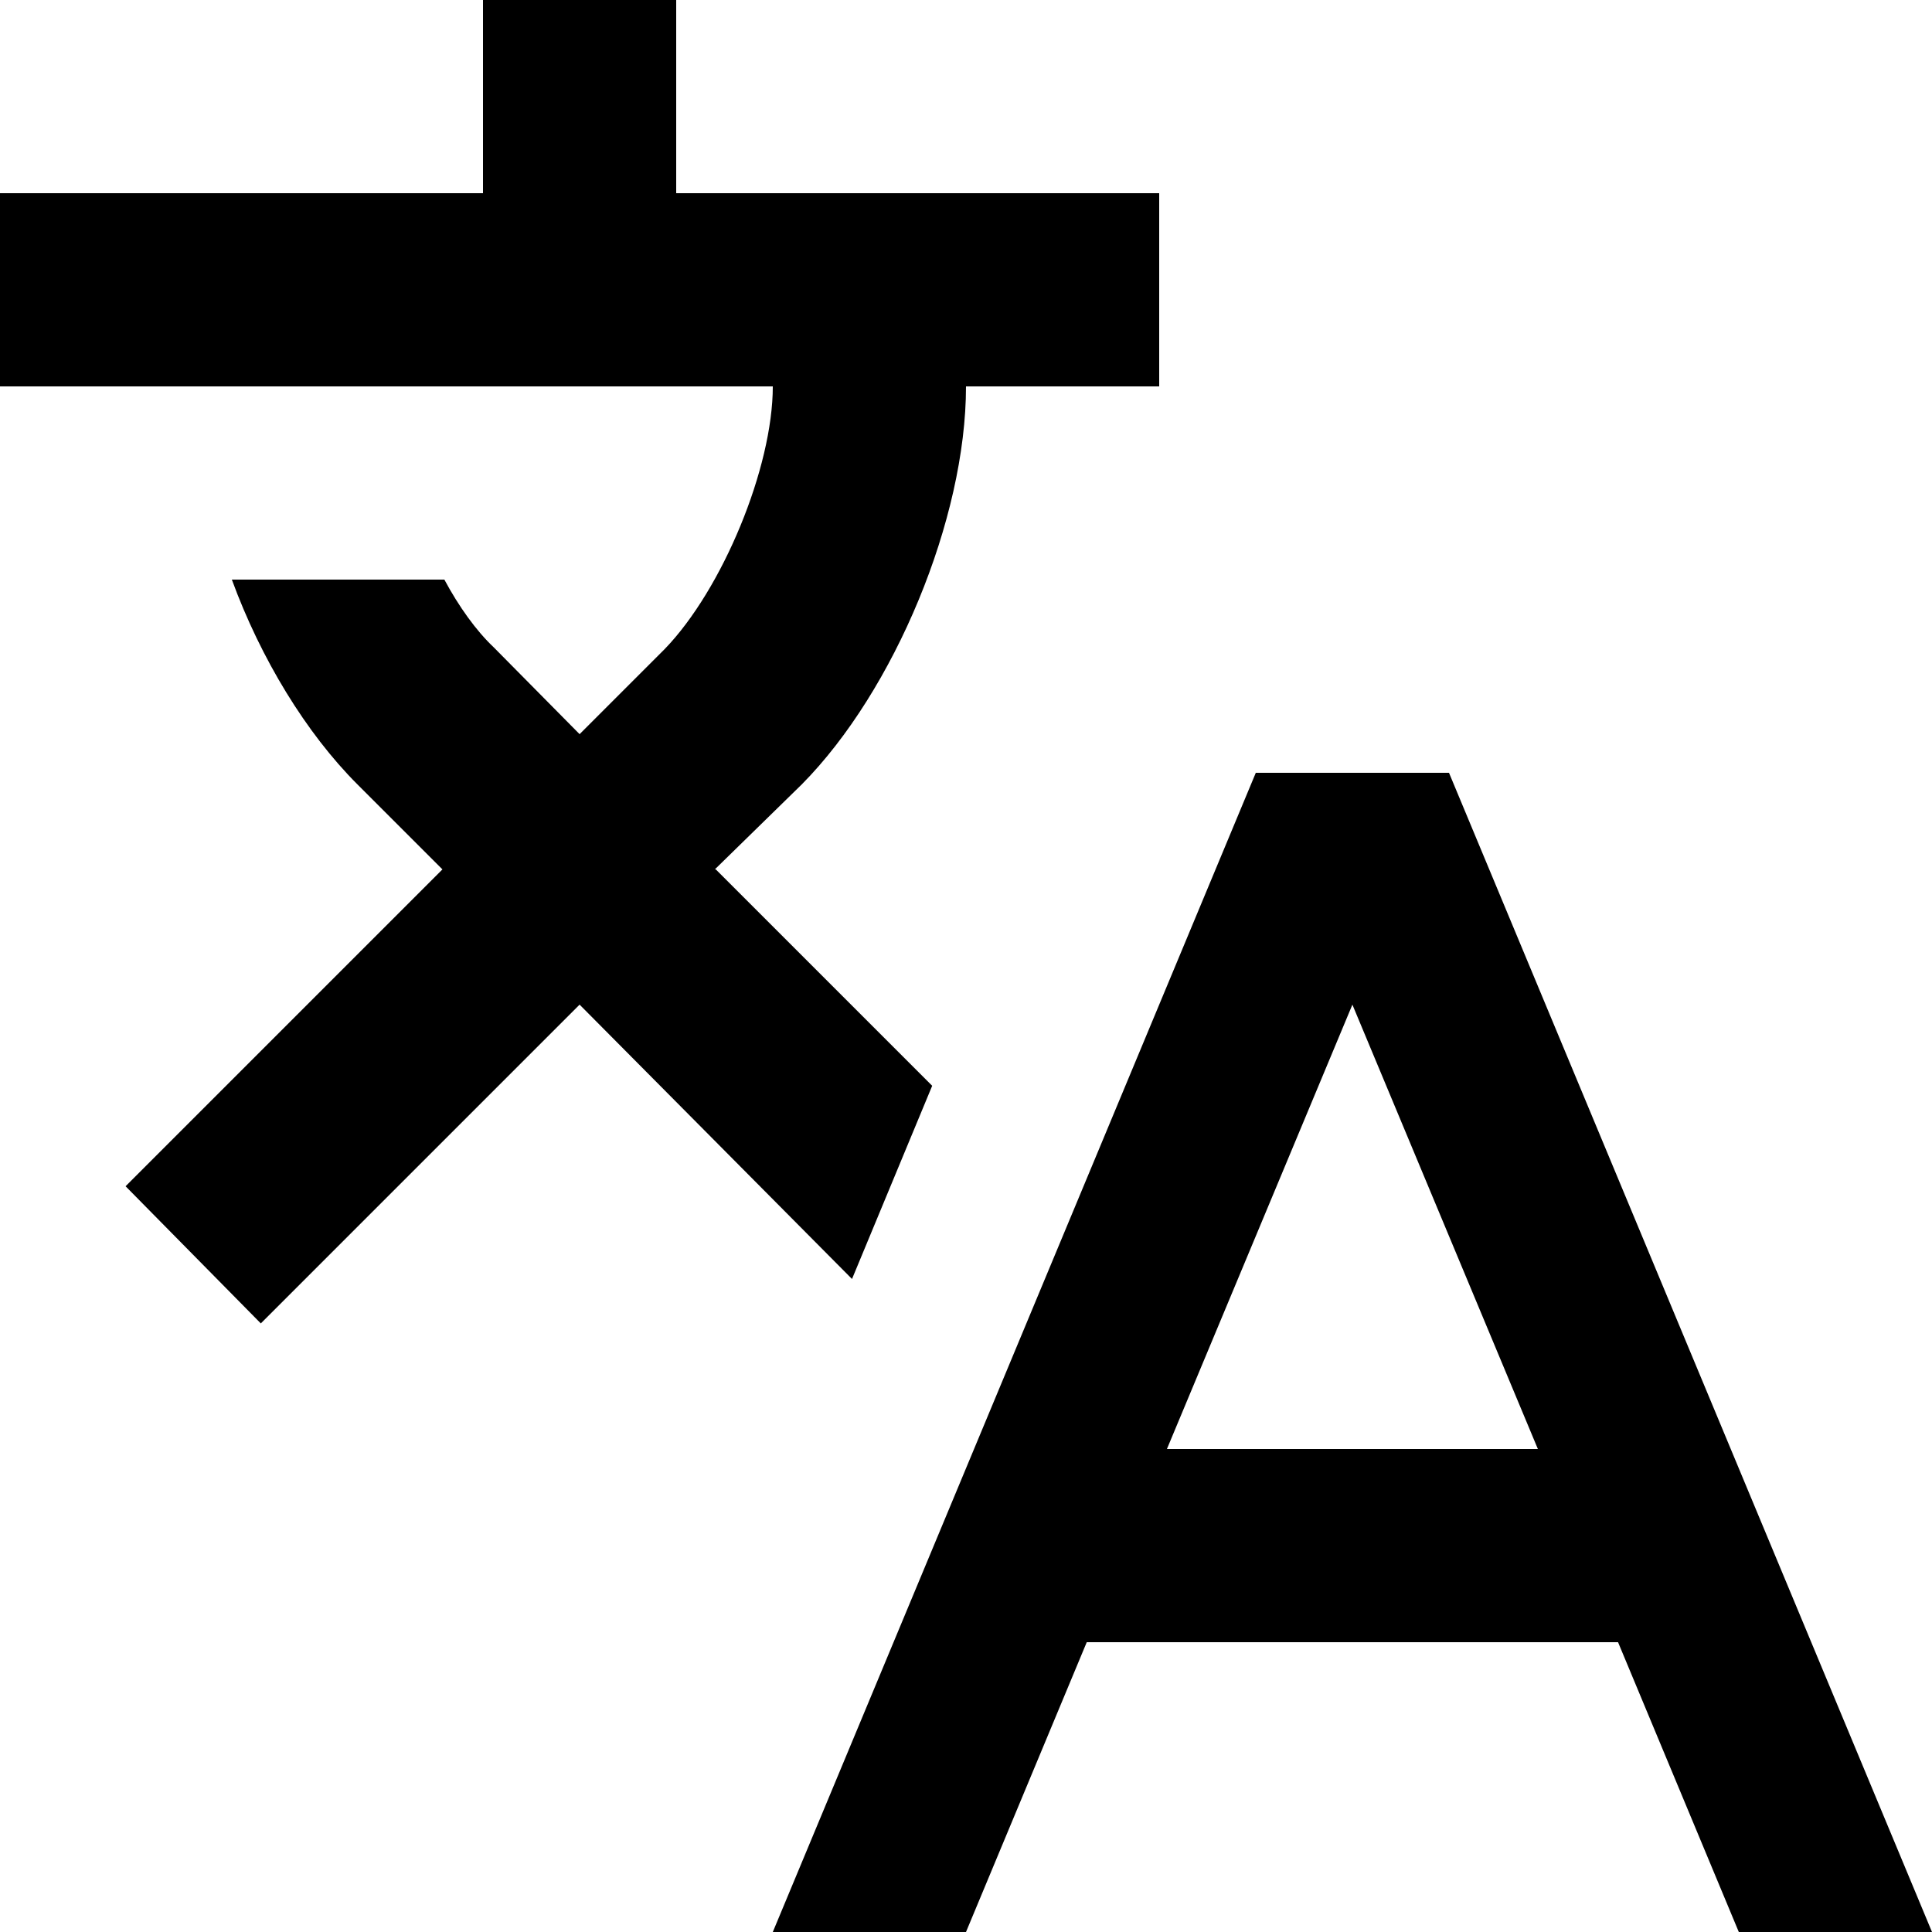
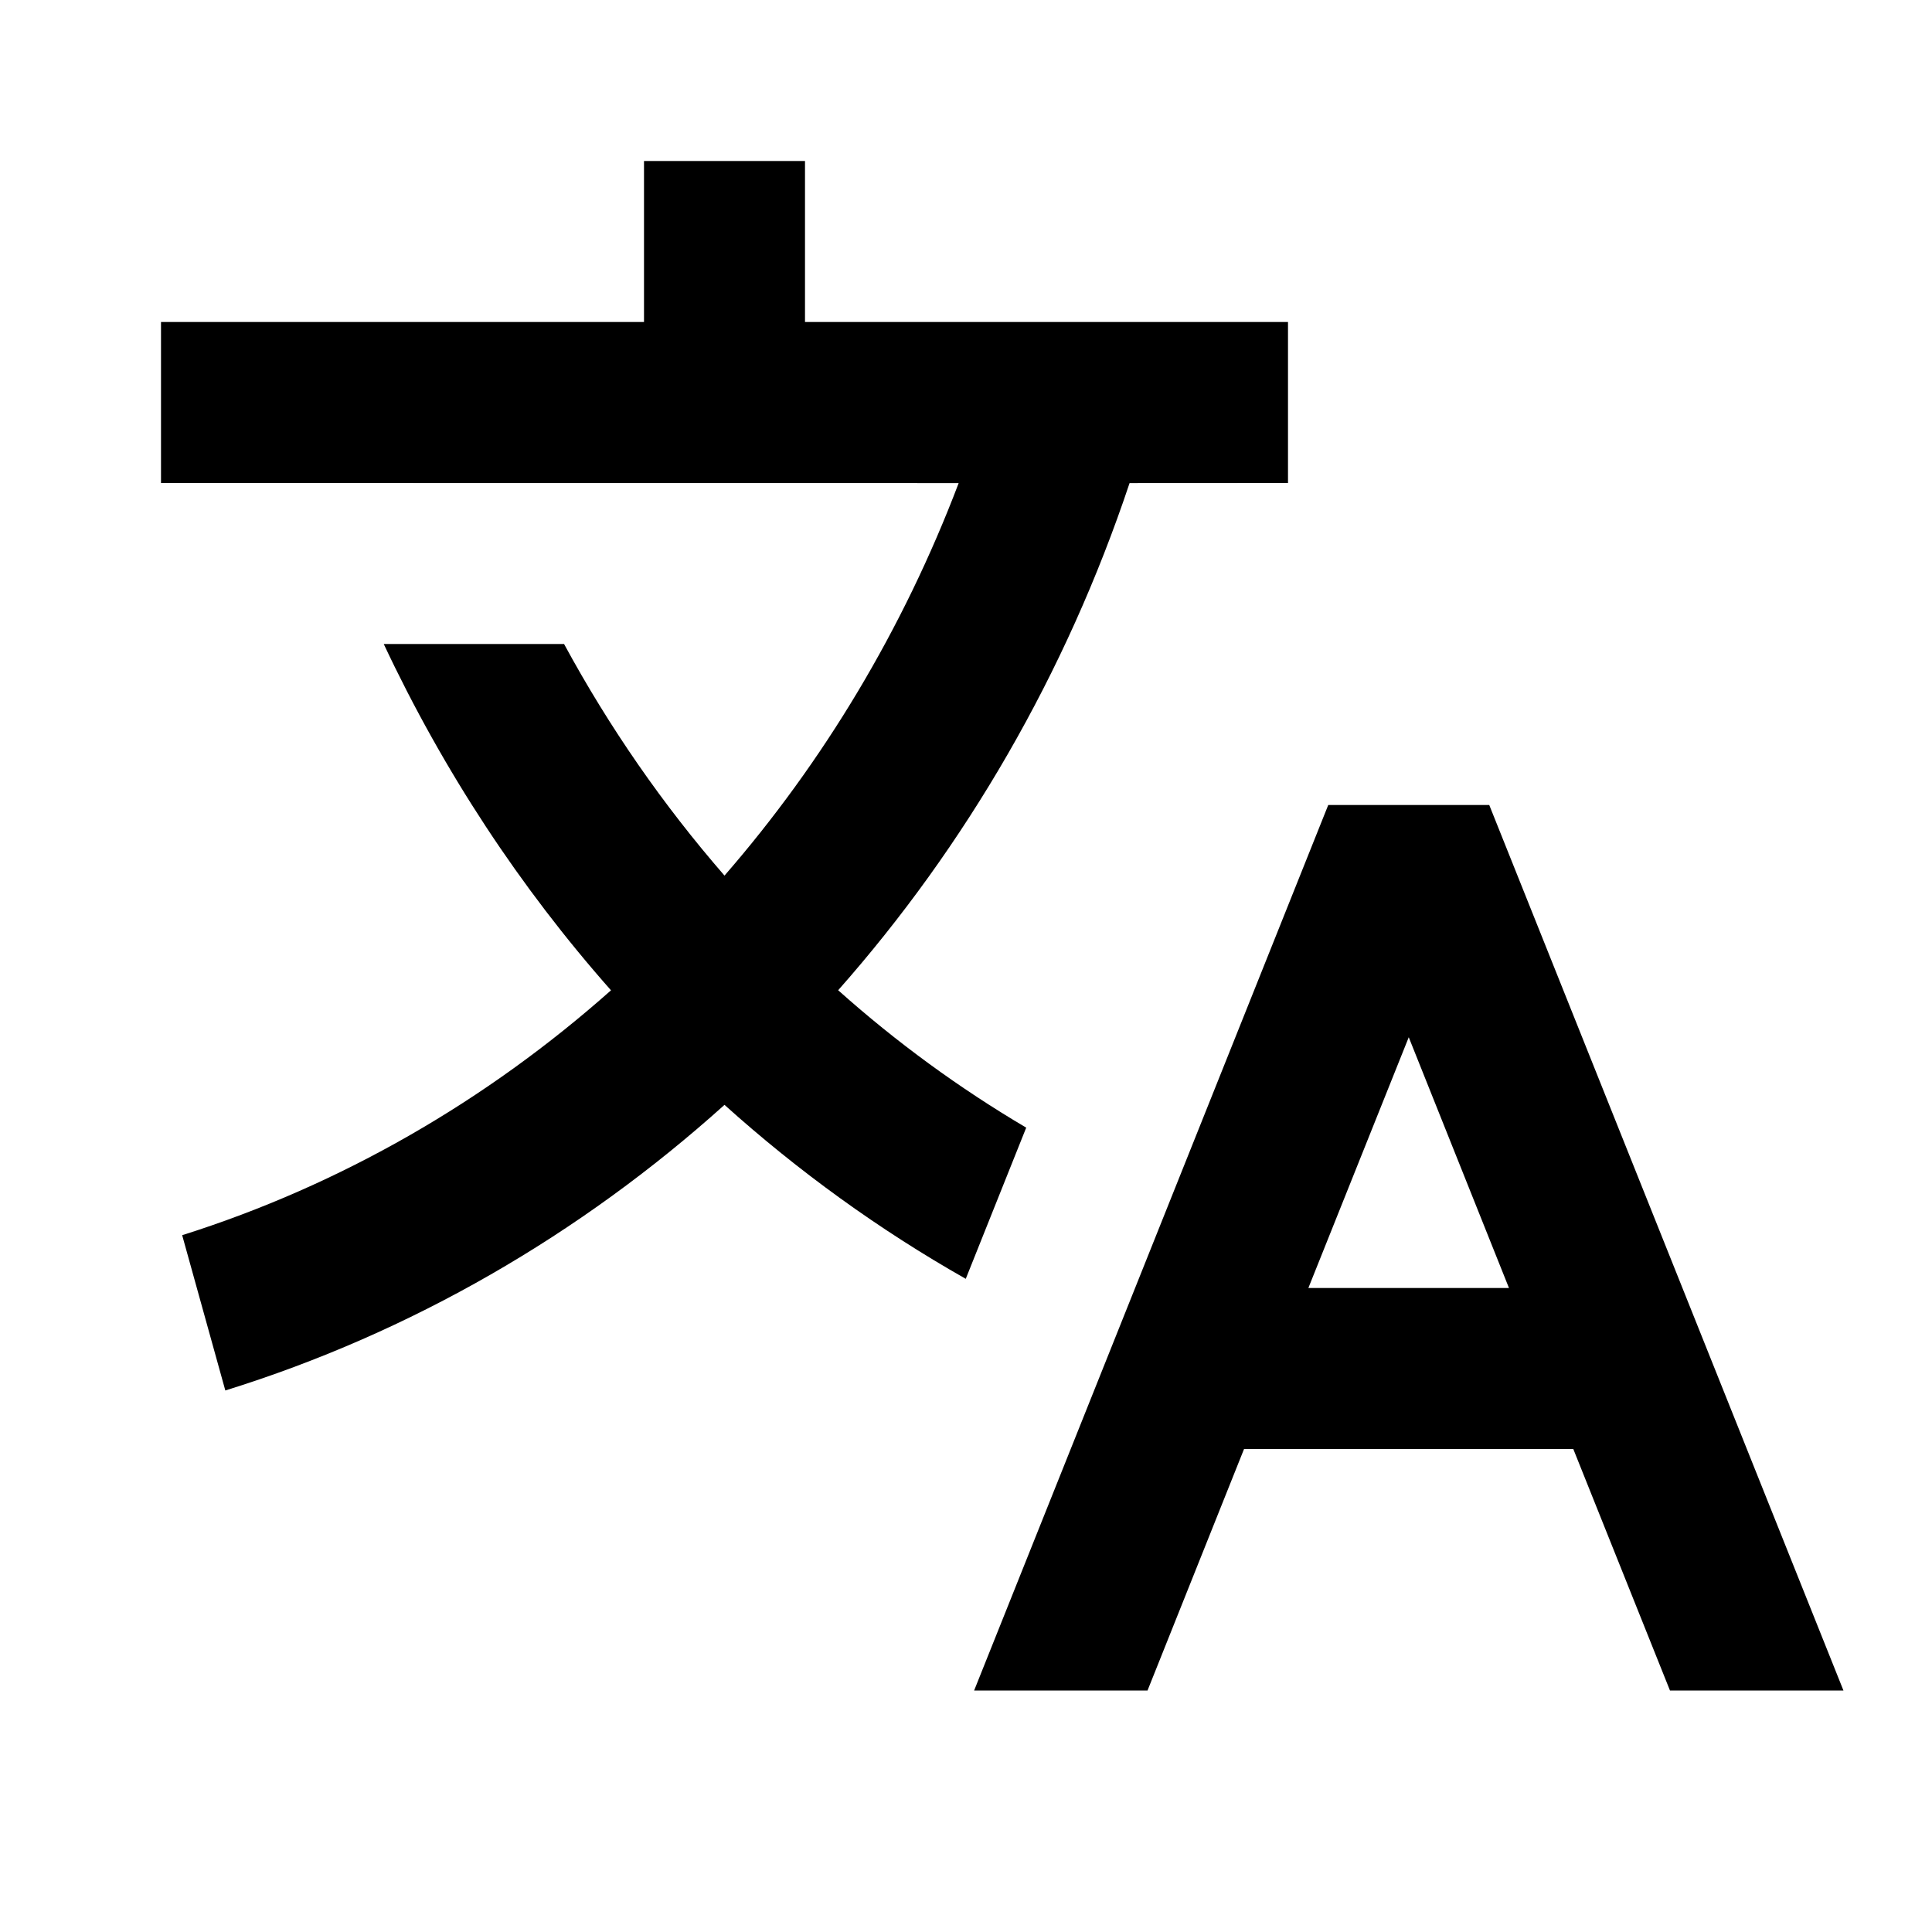
- <svg xmlns="http://www.w3.org/2000/svg" t="1675576810577" class="icon" viewBox="0 0 1024 1024" version="1.1" p-id="1553" width="200" height="200">
-   <path d="M379.392 460.8l114.688 114.688-42.496 102.4L307.2 532.48l-168.96 168.96-71.68-72.704L234.496 460.8l-45.056-45.056c-27.136-27.136-51.2-66.56-66.56-108.544h112.64c7.68 14.336 16.896 27.136 26.112 35.84l45.568 46.08 45.056-45.056C382.976 312.32 409.6 247.808 409.6 204.8H0V102.4h256V0h102.4v102.4h256v102.4h-102.4c0 70.144-37.888 161.28-87.04 210.944L378.88 460.8z m196.608 409.6L512 1024H409.6l256-614.4h102.4l256 614.4h-102.4l-64-153.6h-281.6z m42.496-102.4h196.608L716.8 532.48 618.496 768z" p-id="1554" data-spm-anchor-id="a313x.7781069.0.i0" class="selected" />
+ <svg xmlns="http://www.w3.org/2000/svg" viewBox="0 0 24 24" fill="currentColor">
+   <path d="M18.5 10L22.9 21H20.745L19.544 18H15.454L14.255 21H12.101L16.5 10H18.5ZM10 2V4H16V6L14.032 6.001C13.242 8.366 11.999 10.506 10.412 12.301C11.134 12.946 11.917 13.518 12.748 14.008L11.997 15.886C10.924 15.278 9.919 14.552 9 13.725C7.214 15.332 5.109 16.555 2.799 17.273L2.263 15.344C4.239 14.72 6.045 13.674 7.59 12.302C6.463 11.028 5.509 9.58 4.767 8L7.007 8C7.57 9.039 8.24 10.003 9 10.877C10.228 9.465 11.22 7.816 11.909 6.001L2 6V4H8V2H10ZM17.5 12.885L16.253 16H18.745L17.5 12.885Z" />
</svg>
